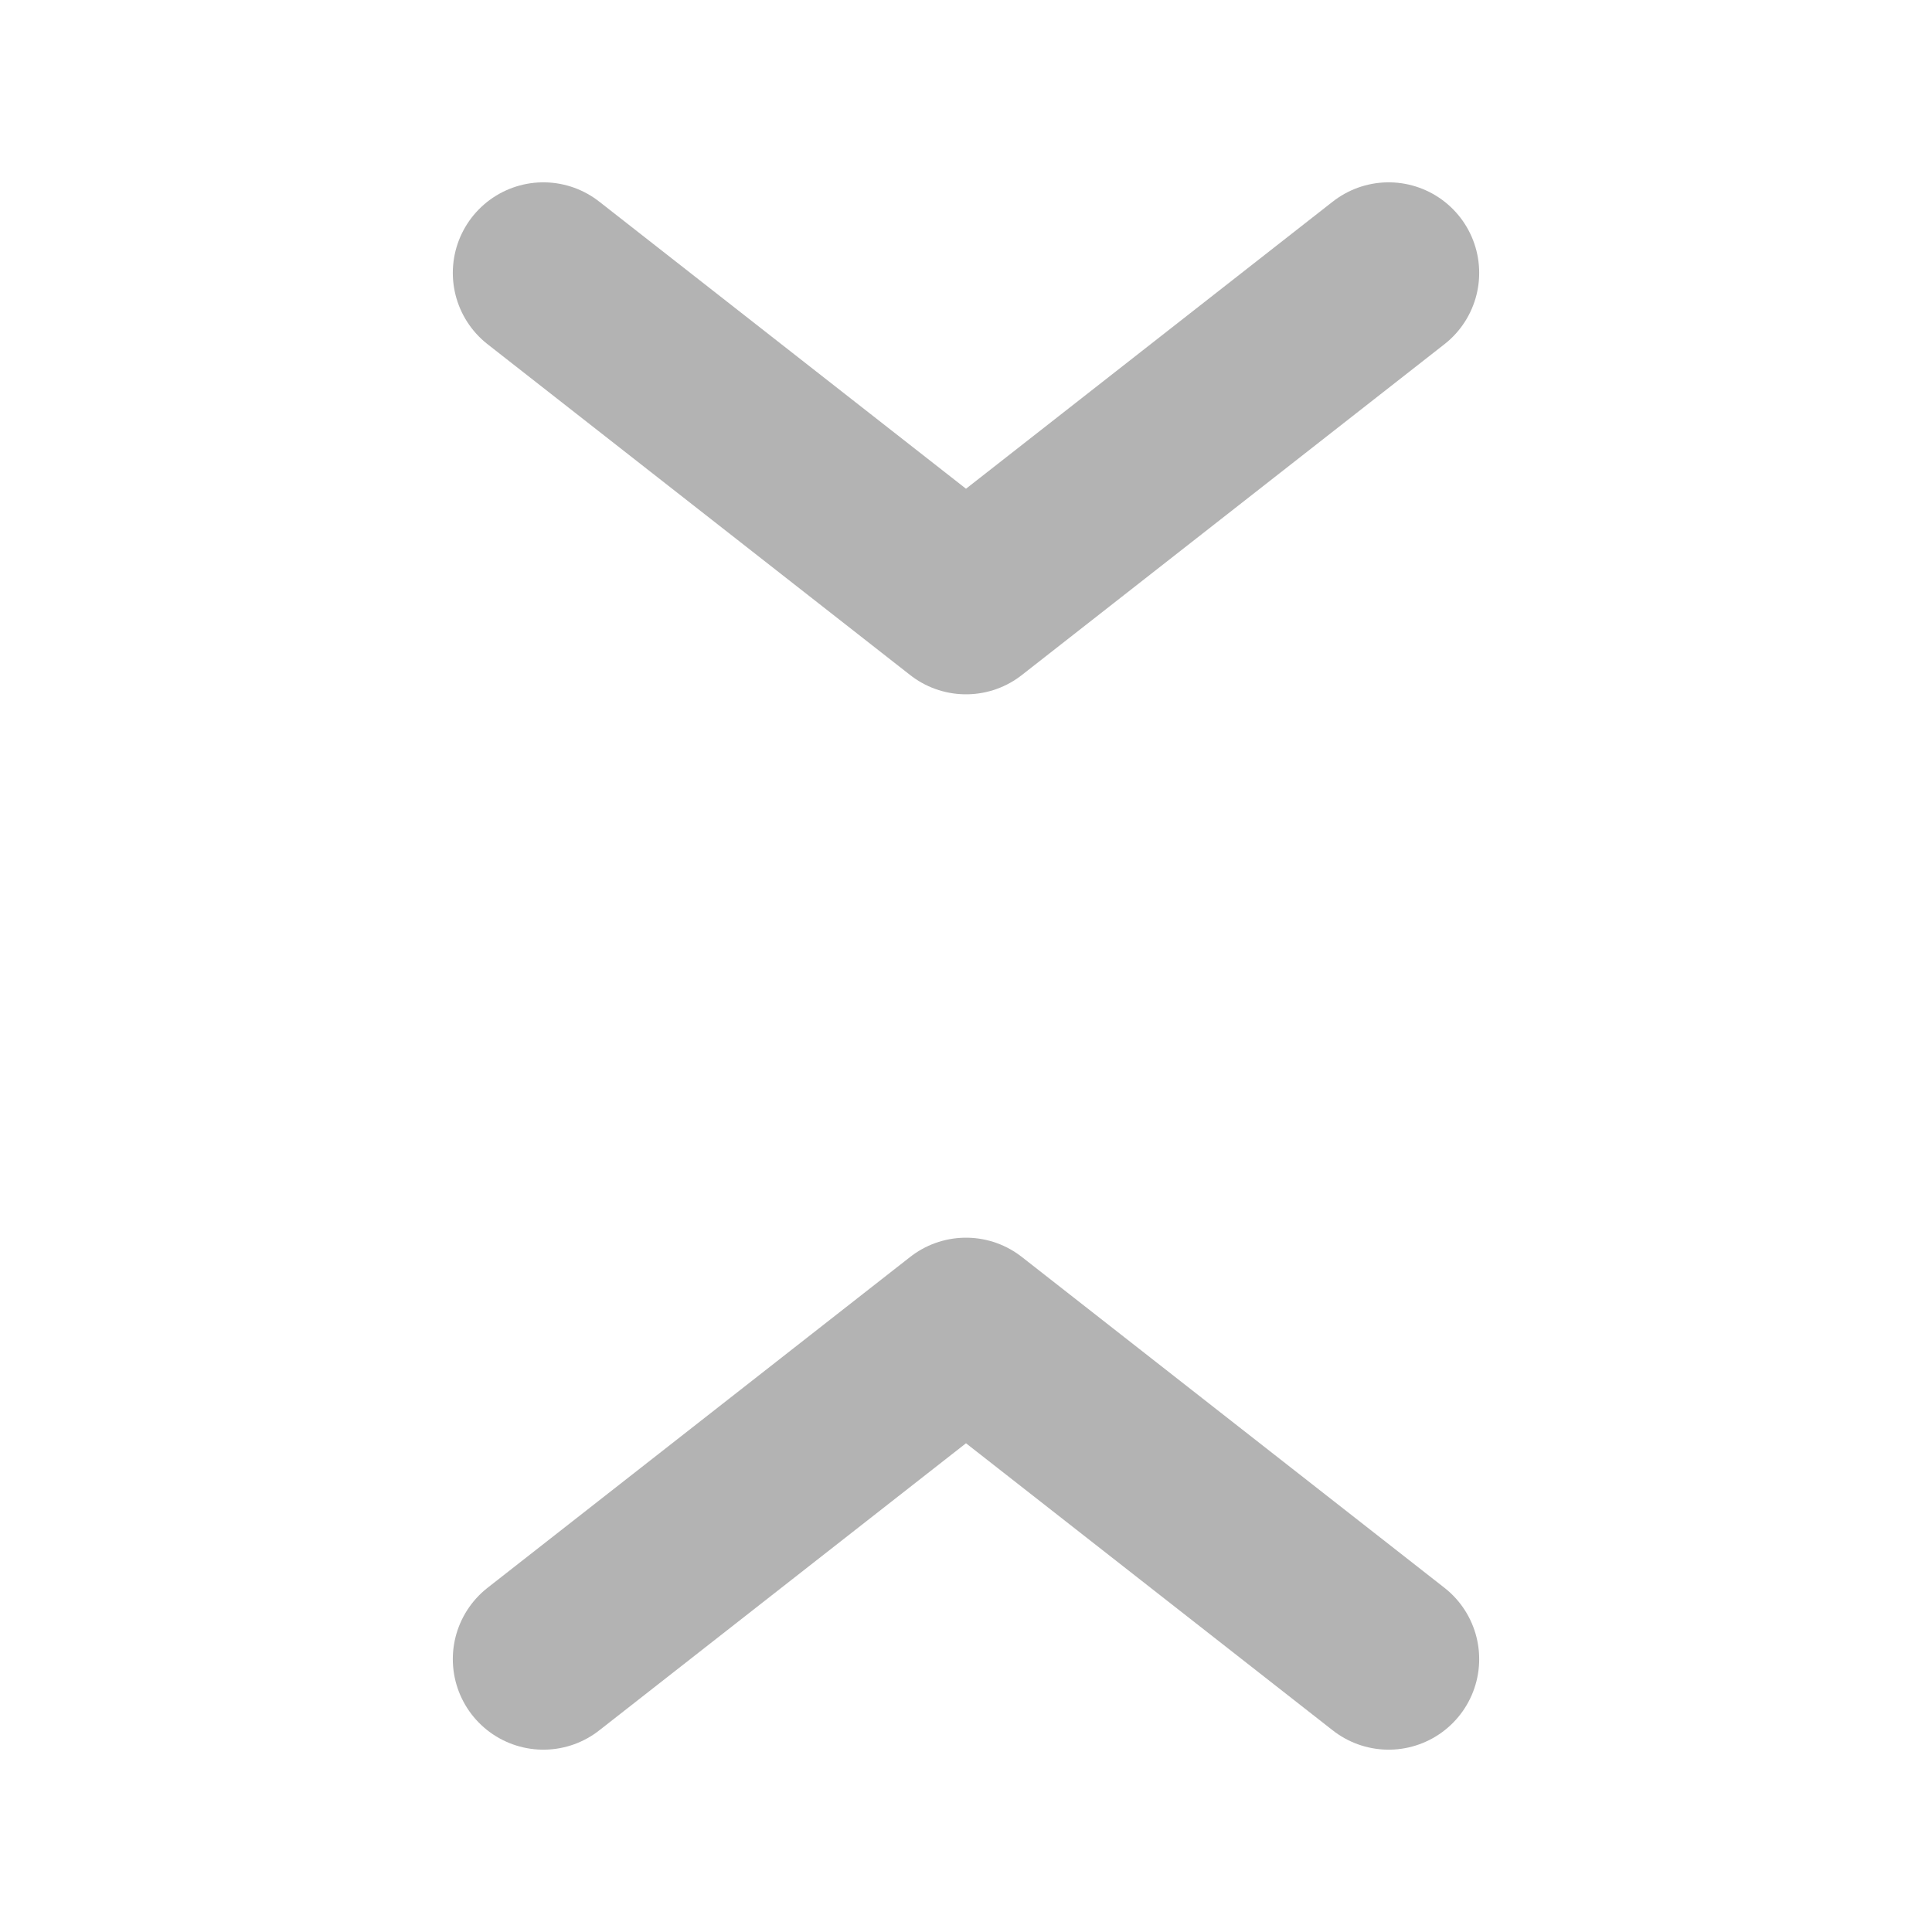
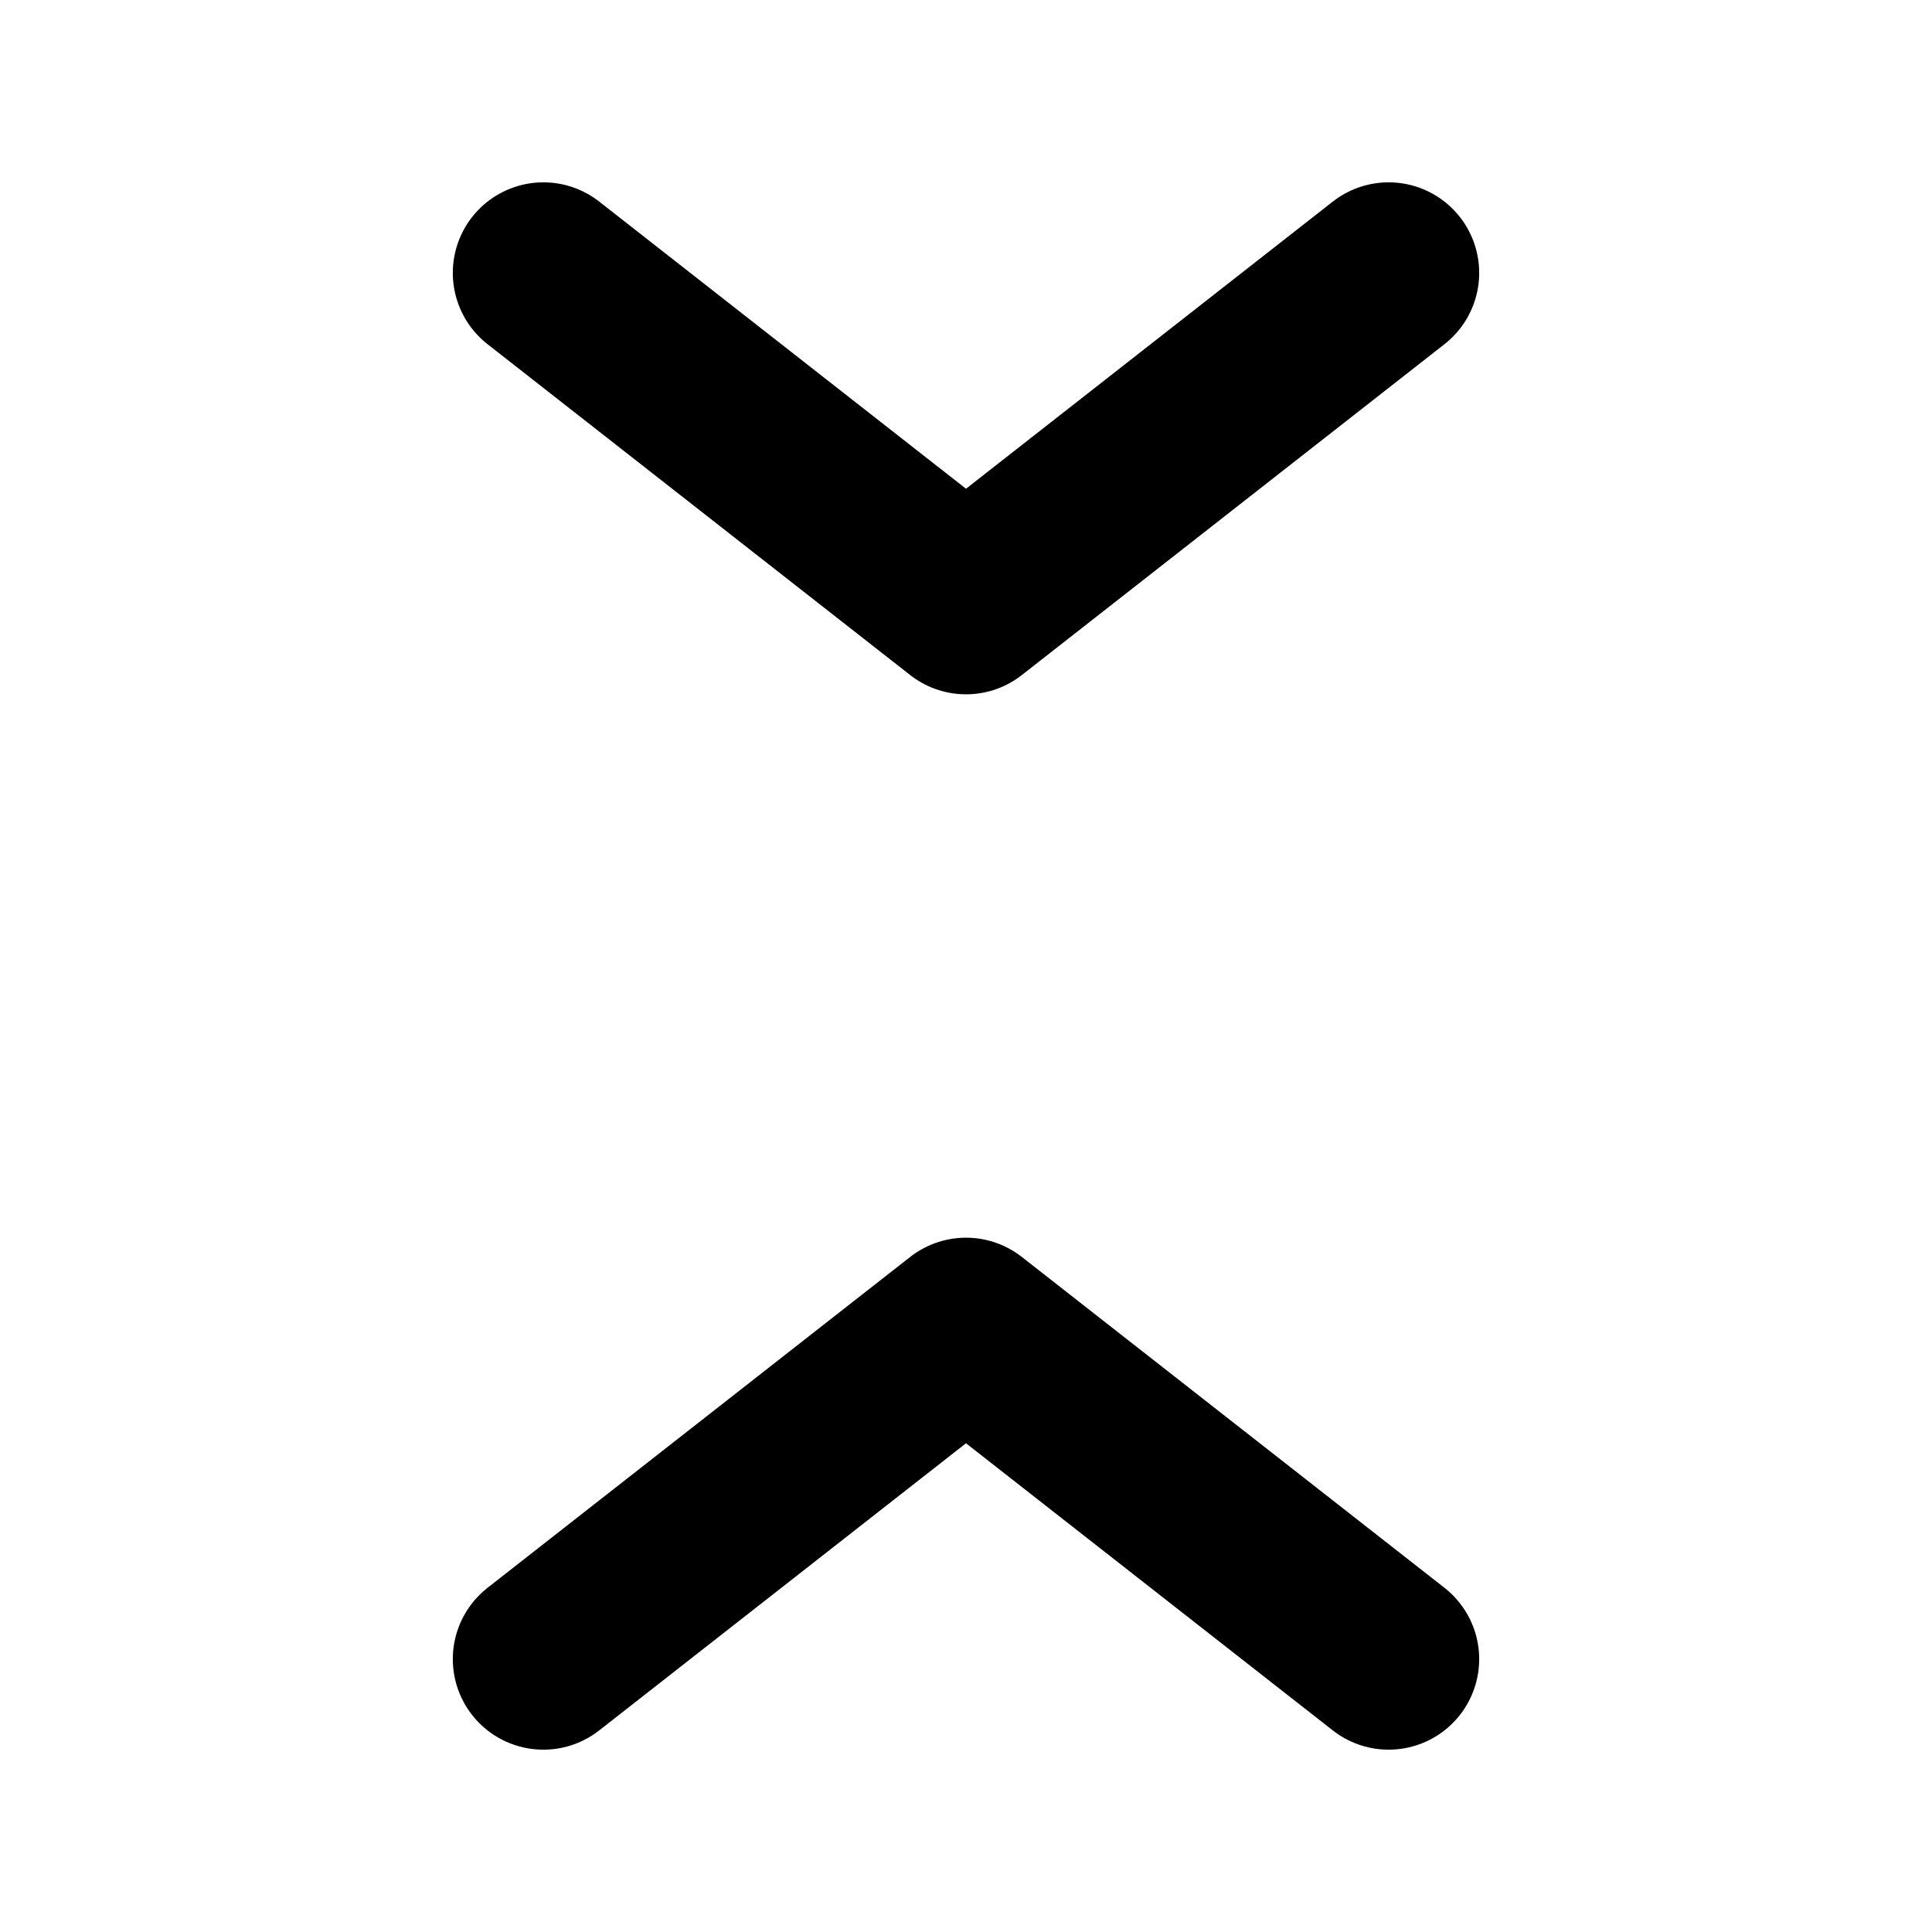
- <svg xmlns="http://www.w3.org/2000/svg" width="16" height="16" viewBox="0 0 16 16" fill="none">
-   <path d="M4.5 13.74L8 11L11.5 13.74" stroke="#B3B3B3" stroke-width="1.5" stroke-linecap="round" stroke-linejoin="round" />
-   <path d="M11.5 2.26L8 5L4.5 2.26" stroke="#B3B3B3" stroke-width="1.5" stroke-linecap="round" stroke-linejoin="round" />
+ <svg xmlns="http://www.w3.org/2000/svg" width="16" height="16" fill="none" viewBox="0 0 16 16">
+   <path d="M4.5 13.74L8 11L11.5 13.74" stroke="currentColor" stroke-width="1.5" stroke-linecap="round" stroke-linejoin="round" />
+   <path d="M11.5 2.26L8 5L4.5 2.26" stroke="currentColor" stroke-width="1.5" stroke-linecap="round" stroke-linejoin="round" />
</svg>
